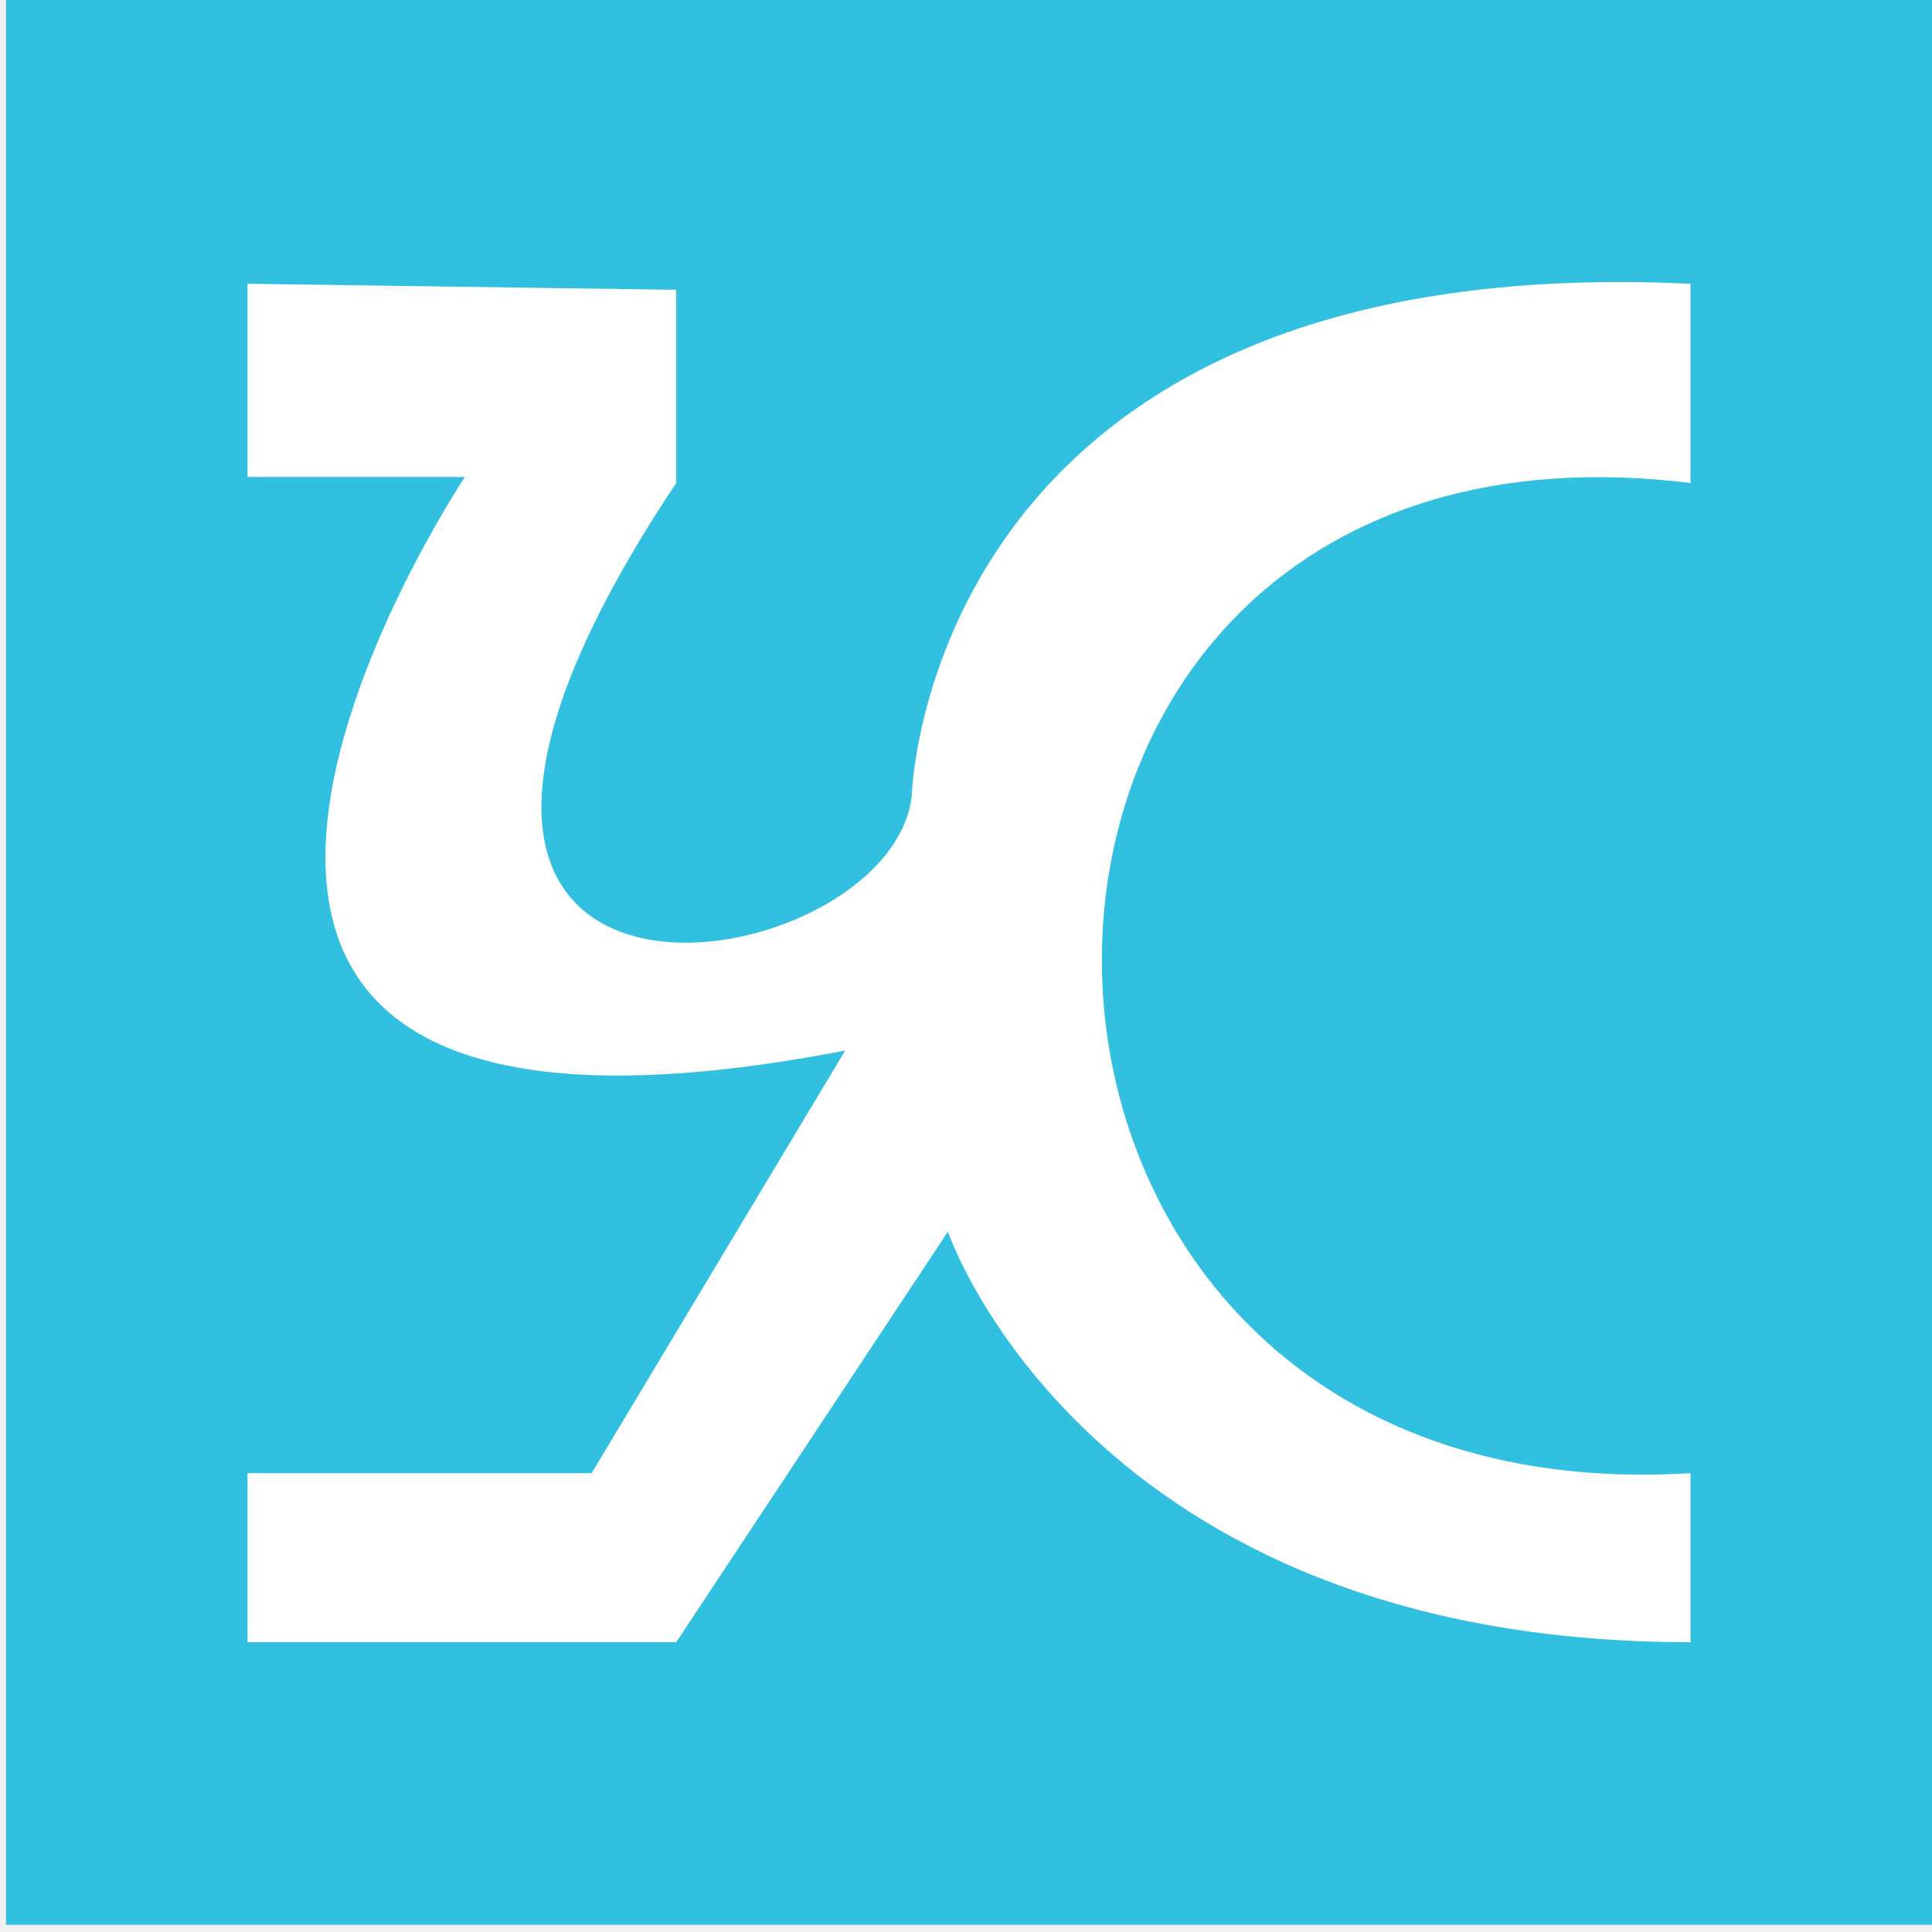
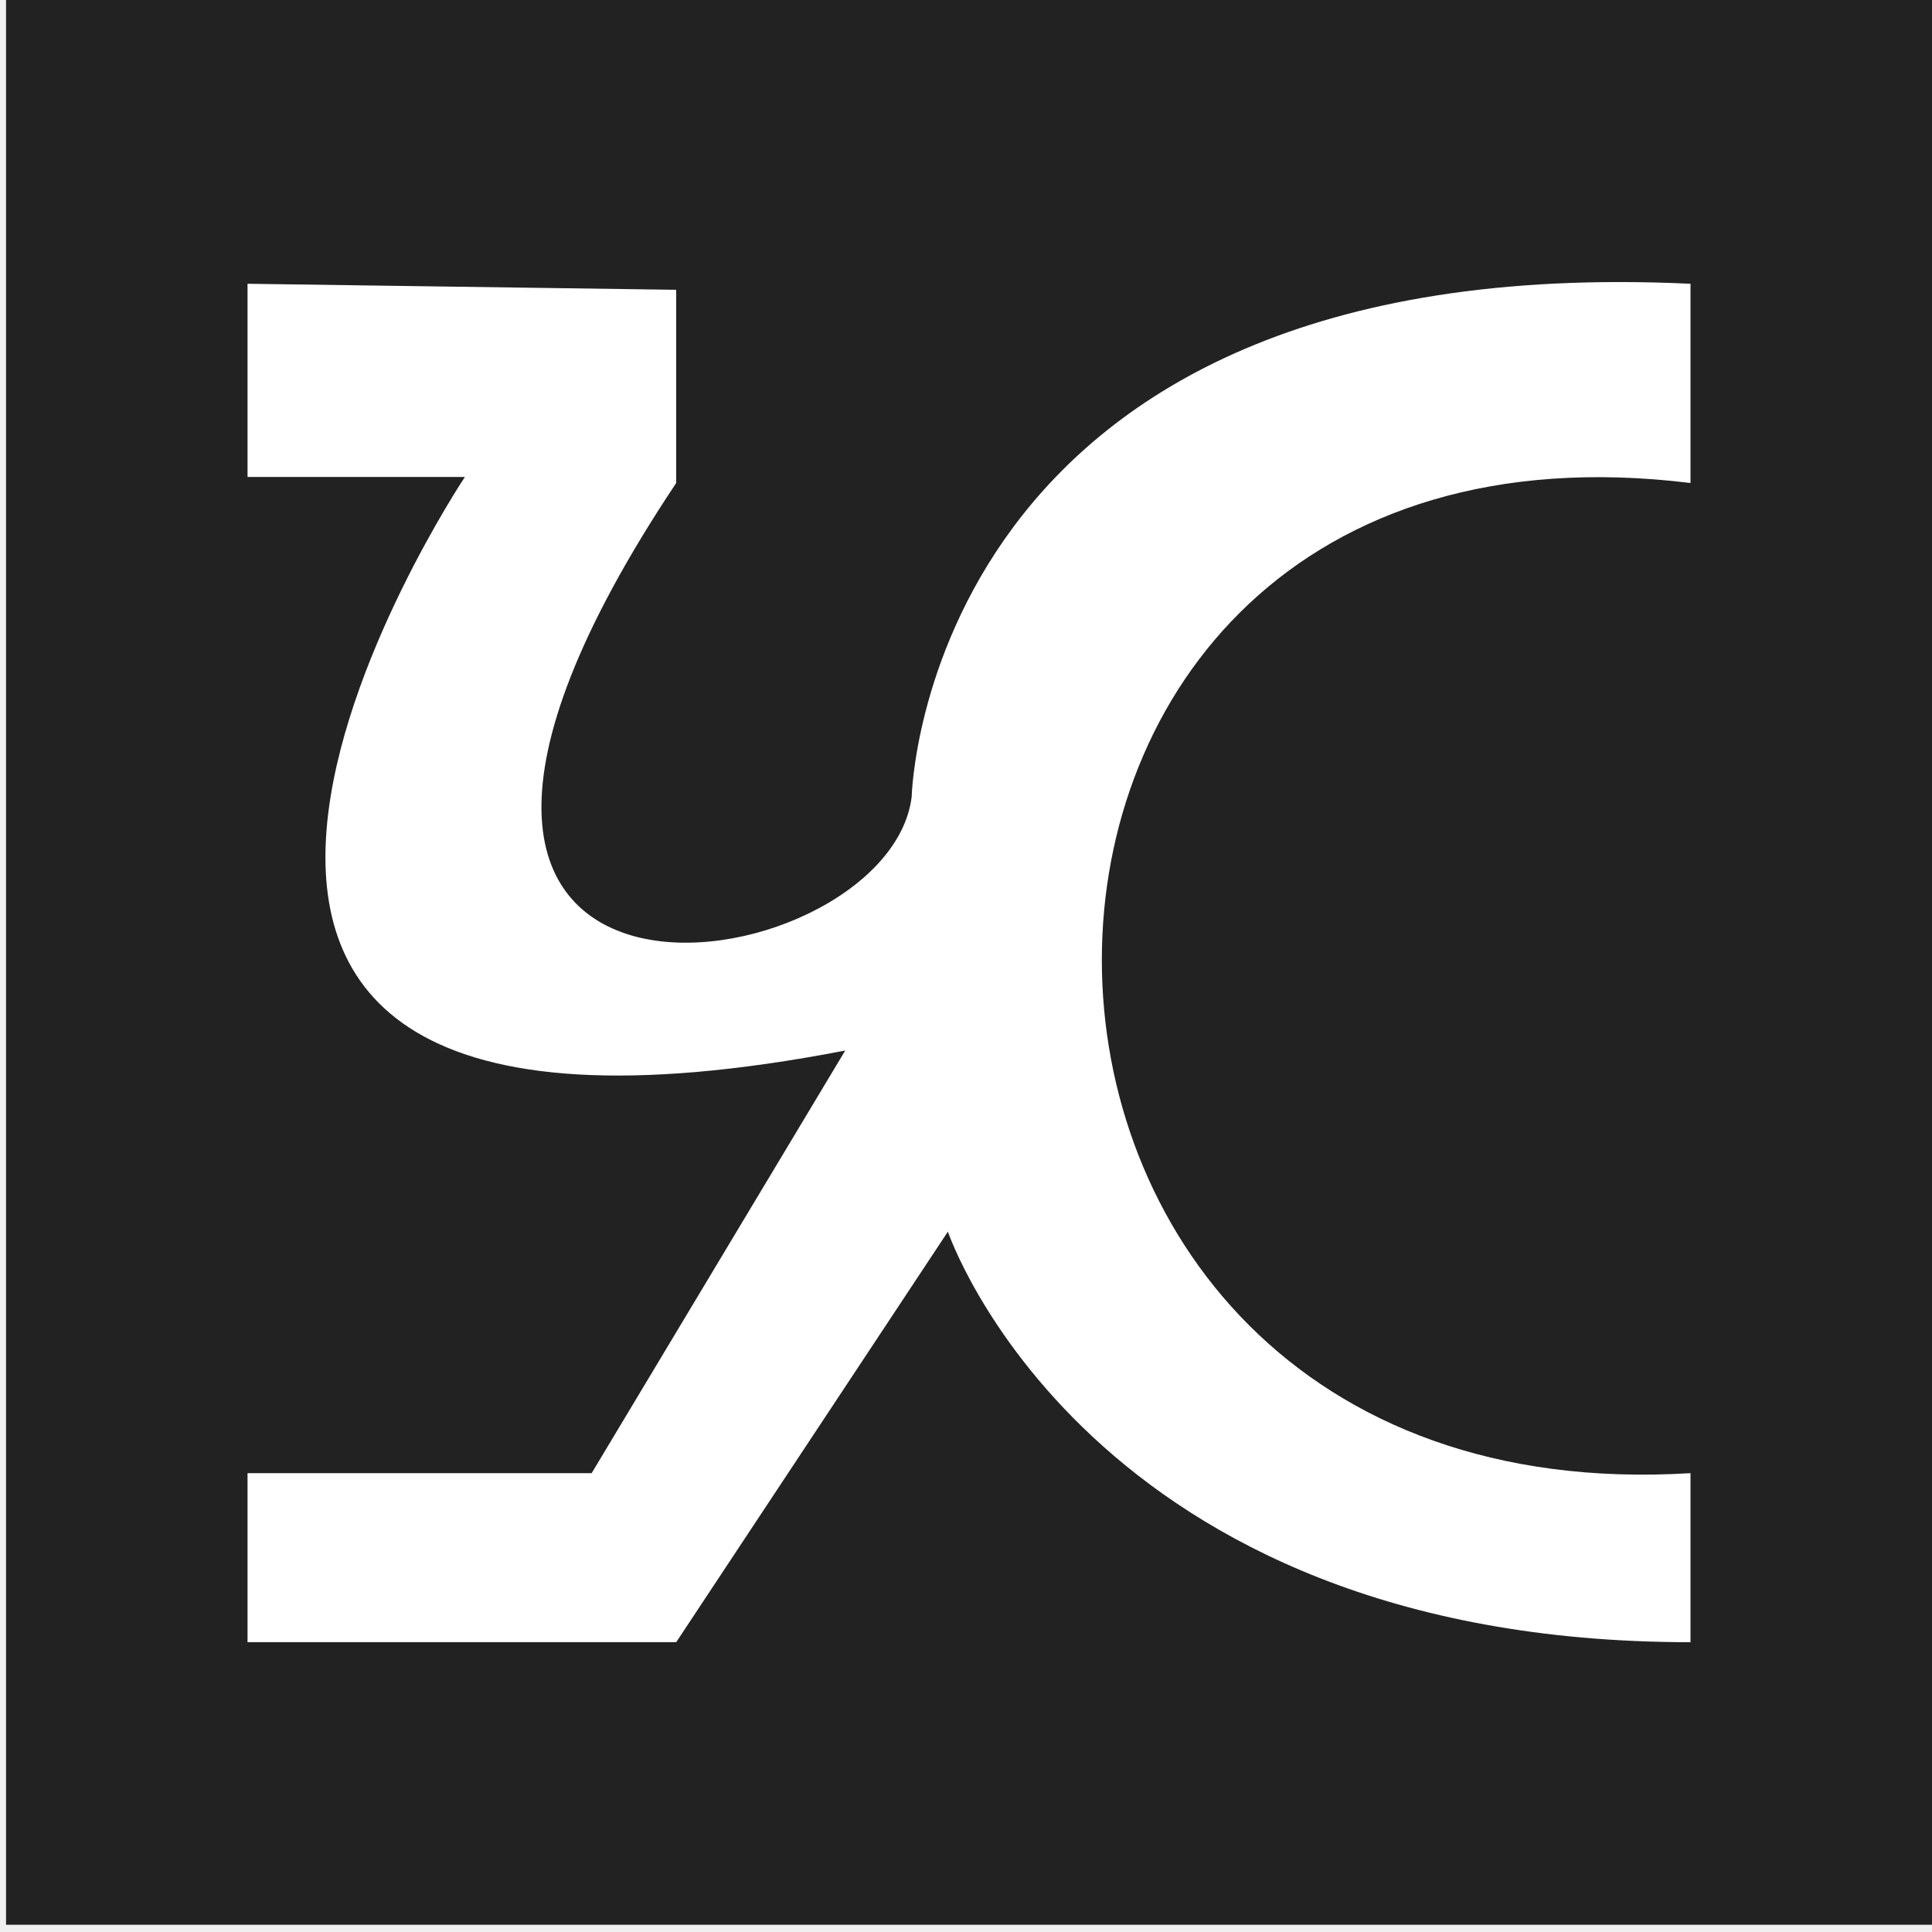
<svg xmlns="http://www.w3.org/2000/svg" id="Layer_1" data-name="Layer 1" width="32" height="32" viewBox="0 0 32 32">
-   <rect x="0.1" width="31.9" height="31.88" fill="#32c0e0" />
+   <rect x="0.1" width="31.9" height="31.88" fill="#222" />
  <path d="M4.1,4.7V7.9H7.7S-.5,20.2,14,17.4l-4.2,7H4.1v2.8h7.1l4.5-6.8S18,27.2,28,27.2V24.4C15,25.2,15,6.4,28,8V4.7c-12.7-.6-12.9,8.5-12.9,8.5-.4,3.2-10.5,4.7-3.9-5.2V4.8Z" fill="#fff" />
</svg>
